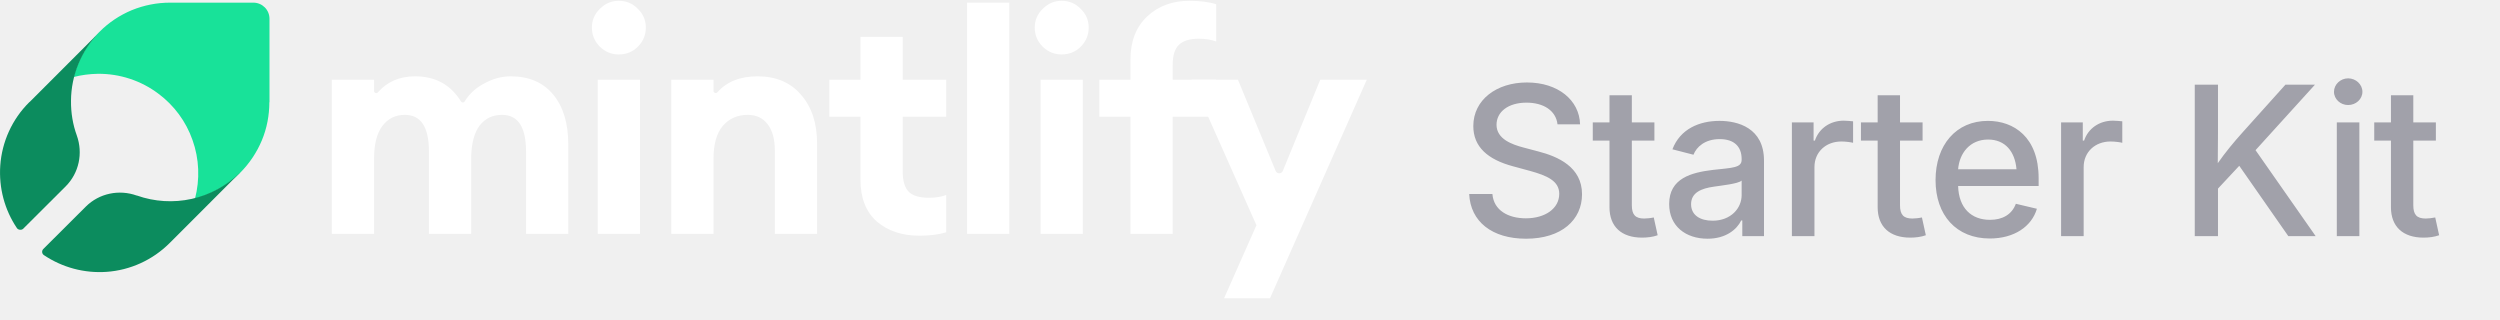
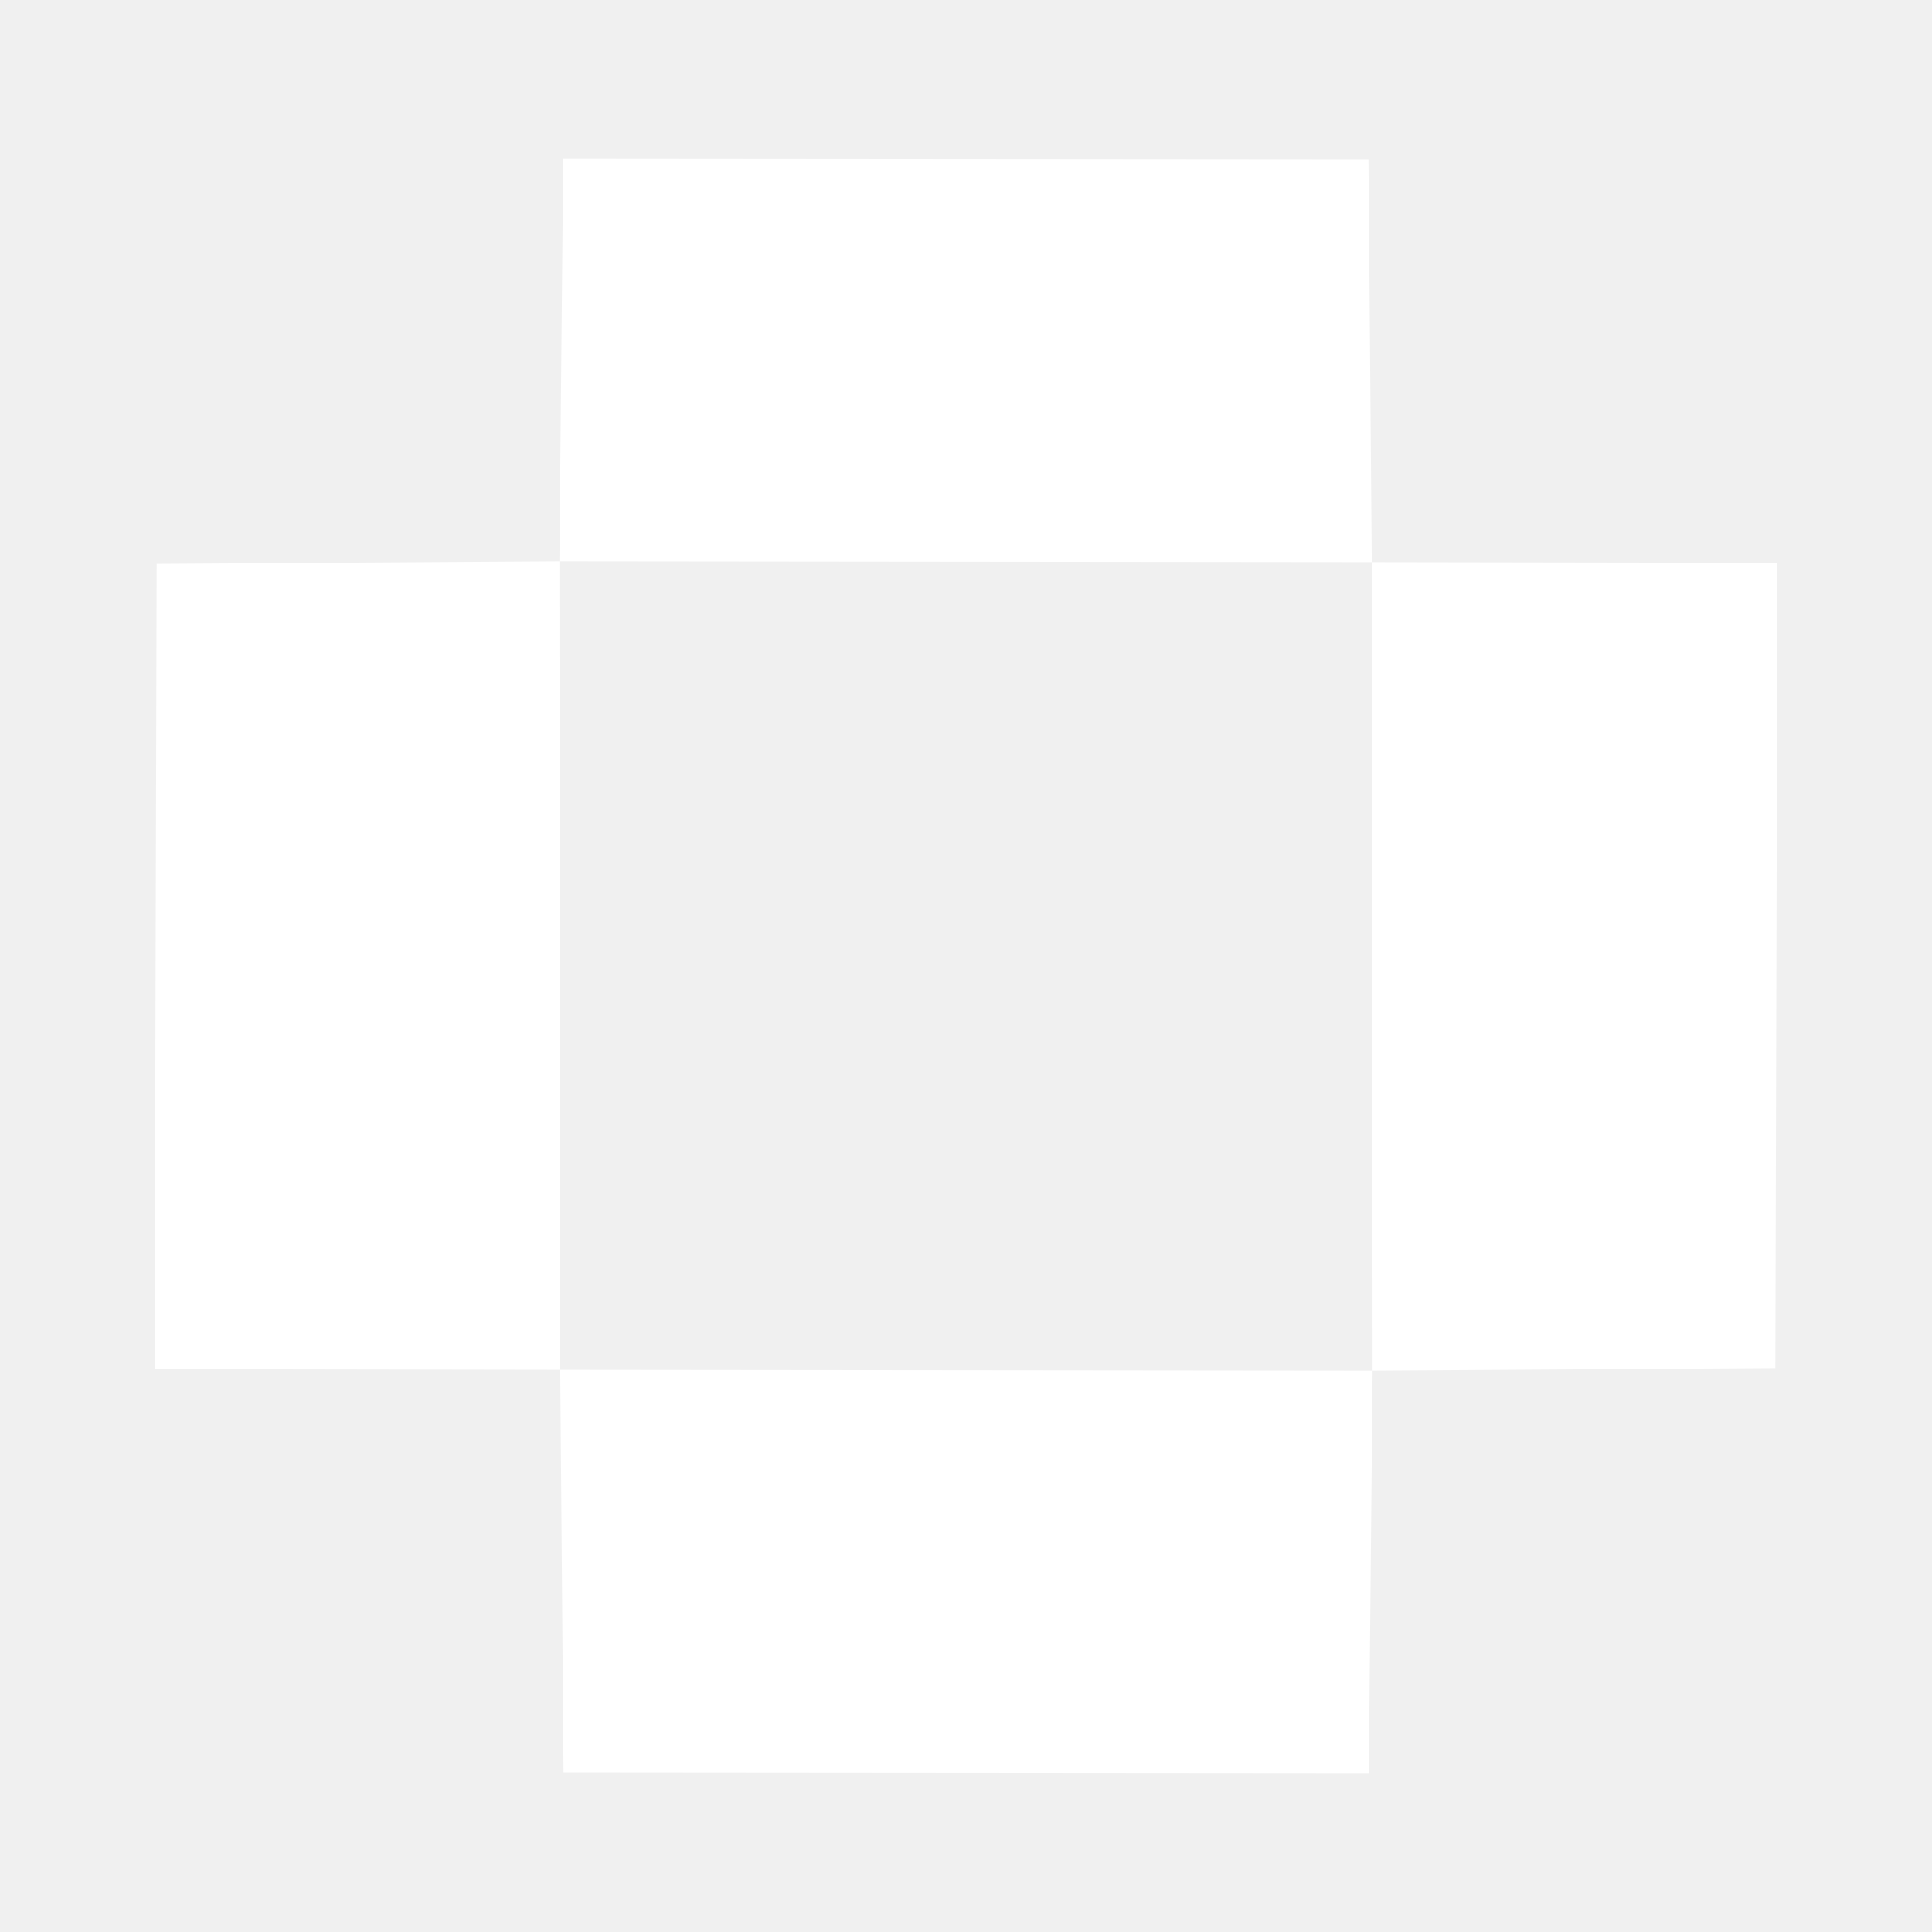
- <svg xmlns="http://www.w3.org/2000/svg" width="180" height="23" viewBox="0 0 180 23" fill="none">
-   <path d="M91.44 21.476H88.133L90.464 16.216L85.802 5.74H89.132L91.847 12.307C91.943 12.536 92.268 12.536 92.362 12.306L95.058 5.74H98.409L91.44 21.476Z" fill="white" />
-   <path d="M81.393 16.837V8.403H79.152V5.74H81.393V4.297C81.393 2.98 81.792 1.944 82.592 1.19C83.391 0.435 84.404 0.058 85.633 0.058C86.387 0.058 87.031 0.139 87.564 0.302V2.988C87.208 2.854 86.794 2.788 86.32 2.788C85.655 2.788 85.174 2.936 84.878 3.232C84.582 3.513 84.434 3.994 84.434 4.674V5.74H87.564V8.403H84.434V16.837H81.393Z" fill="white" />
-   <path d="M76.433 3.92C75.915 3.92 75.463 3.735 75.079 3.365C74.694 2.98 74.502 2.521 74.502 1.989C74.502 1.456 74.694 1.005 75.079 0.635C75.463 0.25 75.915 0.058 76.433 0.058C76.98 0.058 77.438 0.25 77.809 0.635C78.193 1.005 78.386 1.456 78.386 1.989C78.386 2.521 78.193 2.98 77.809 3.365C77.438 3.735 76.98 3.92 76.433 3.92ZM74.924 16.837V5.74H77.964V16.837H74.924Z" fill="white" />
-   <path d="M69.628 16.837V0.191H72.669V16.837H69.628Z" fill="white" />
-   <path d="M66.194 16.97C64.951 16.97 63.93 16.63 63.131 15.949C62.347 15.254 61.955 14.255 61.955 12.953V8.403H59.713V5.74H61.955V2.655H64.995V5.74H68.125V8.403H64.995V12.354C64.995 13.034 65.143 13.523 65.439 13.819C65.735 14.1 66.216 14.24 66.882 14.24C67.355 14.24 67.769 14.174 68.125 14.04V16.726C67.592 16.889 66.948 16.97 66.194 16.97Z" fill="white" />
-   <path d="M48.332 16.837V5.74H51.373V6.551C51.373 6.688 51.559 6.748 51.65 6.646C52.328 5.879 53.293 5.495 54.546 5.495C55.878 5.495 56.921 5.939 57.676 6.827C58.445 7.7 58.83 8.869 58.83 10.334V16.837H55.789V10.844C55.789 10.03 55.619 9.402 55.279 8.958C54.939 8.499 54.458 8.27 53.836 8.27C53.096 8.27 52.497 8.536 52.038 9.069C51.594 9.601 51.373 10.386 51.373 11.421V16.837H48.332Z" fill="white" />
-   <path d="M44.547 3.92C44.029 3.92 43.578 3.735 43.193 3.365C42.809 2.98 42.616 2.521 42.616 1.989C42.616 1.456 42.809 1.005 43.193 0.635C43.578 0.25 44.029 0.058 44.547 0.058C45.095 0.058 45.553 0.25 45.923 0.635C46.308 1.005 46.5 1.456 46.5 1.989C46.5 2.521 46.308 2.98 45.923 3.365C45.553 3.735 45.095 3.92 44.547 3.92ZM43.038 16.837V5.74H46.079V16.837H43.038Z" fill="white" />
-   <path d="M37.875 16.837V10.911C37.875 9.15 37.298 8.27 36.144 8.27C35.478 8.27 34.945 8.521 34.546 9.024C34.161 9.527 33.954 10.275 33.924 11.266V16.837H30.884V10.911C30.884 9.15 30.306 8.27 29.152 8.27C28.472 8.27 27.932 8.536 27.532 9.069C27.133 9.601 26.933 10.386 26.933 11.421V16.837H23.892V5.74H26.933V6.559C26.933 6.695 27.116 6.755 27.206 6.652C27.878 5.881 28.771 5.495 29.885 5.495C31.349 5.495 32.452 6.1 33.193 7.309C33.252 7.404 33.395 7.403 33.454 7.307C33.774 6.78 34.219 6.361 34.79 6.05C35.441 5.68 36.099 5.495 36.765 5.495C38.082 5.495 39.103 5.932 39.828 6.805C40.553 7.678 40.916 8.876 40.916 10.4V16.837H37.875Z" fill="white" />
-   <path d="M19.403 7.362V1.35C19.403 0.705 18.879 0.191 18.244 0.191H12.235C11.291 0.191 10.357 0.378 9.487 0.733C8.618 1.098 7.824 1.621 7.16 2.295L7.114 2.341C6.235 3.23 5.609 4.333 5.291 5.548C5.861 5.399 6.45 5.324 7.039 5.314C8.609 5.296 10.151 5.801 11.403 6.745C12.534 7.586 13.394 8.746 13.861 10.083C14.347 11.438 14.403 12.916 14.039 14.309C15.244 13.991 16.356 13.364 17.244 12.486L17.291 12.439C17.954 11.775 18.487 10.98 18.851 10.111C19.216 9.241 19.393 8.306 19.393 7.362H19.403Z" fill="#18E299" />
-   <path d="M5.112 7.26C5.121 5.416 5.857 3.646 7.151 2.324L2.151 7.326C2.133 7.344 2.114 7.354 2.095 7.372C0.876 8.583 0.14 10.204 0.019 11.918C-0.092 13.52 0.327 15.103 1.22 16.426C1.306 16.552 1.537 16.593 1.667 16.472L4.73 13.417C5.689 12.458 5.987 11.033 5.531 9.757C5.242 8.965 5.103 8.117 5.112 7.26Z" fill="#0C8C5E" />
-   <path d="M17.262 12.44C16.303 13.38 15.102 14.032 13.799 14.321C12.486 14.61 11.127 14.526 9.861 14.079C9.861 14.079 9.851 14.079 9.842 14.079C8.567 13.622 7.142 13.921 6.183 14.871L3.12 17.926C2.99 18.056 3.009 18.27 3.167 18.373C4.489 19.258 6.072 19.686 7.673 19.574C9.386 19.453 10.997 18.717 12.216 17.497L12.263 17.451L17.262 12.449V12.44Z" fill="#0C8C5E" />
-   <text x="105" y="17" font-family="Inter, ui-sans-serif, system-ui, -apple-system, sans-serif" font-size="15" font-weight="500" fill="#A1A1AA" letter-spacing="-0.01em">Starter Kit</text>
+ <svg xmlns="http://www.w3.org/2000/svg" viewBox="0 0 200 200" fill="#FFFFFF">
+   <g transform="translate(100 100) scale(0.8292) translate(-100.00 -100.00)">
+     <path d="M 150.245 -0.676 L 150.658 49.581 L 49.237 49.477 L 49.714 -0.758 L 150.245 -0.676 Z M 49.342 150.419 L 49.237 49.477 L -1.04 49.794 L -1.304 150.337 L 49.342 150.419 Z M 150.763 150.523 L 150.658 49.581 L 201.304 49.663 L 201.04 150.206 L 150.763 150.523 Z M 150.763 150.523 L 49.342 150.419 L 49.755 200.676 L 150.286 200.758 L 150.763 150.523 Z" fill="#FFFFFF" />
+   </g>
</svg>
